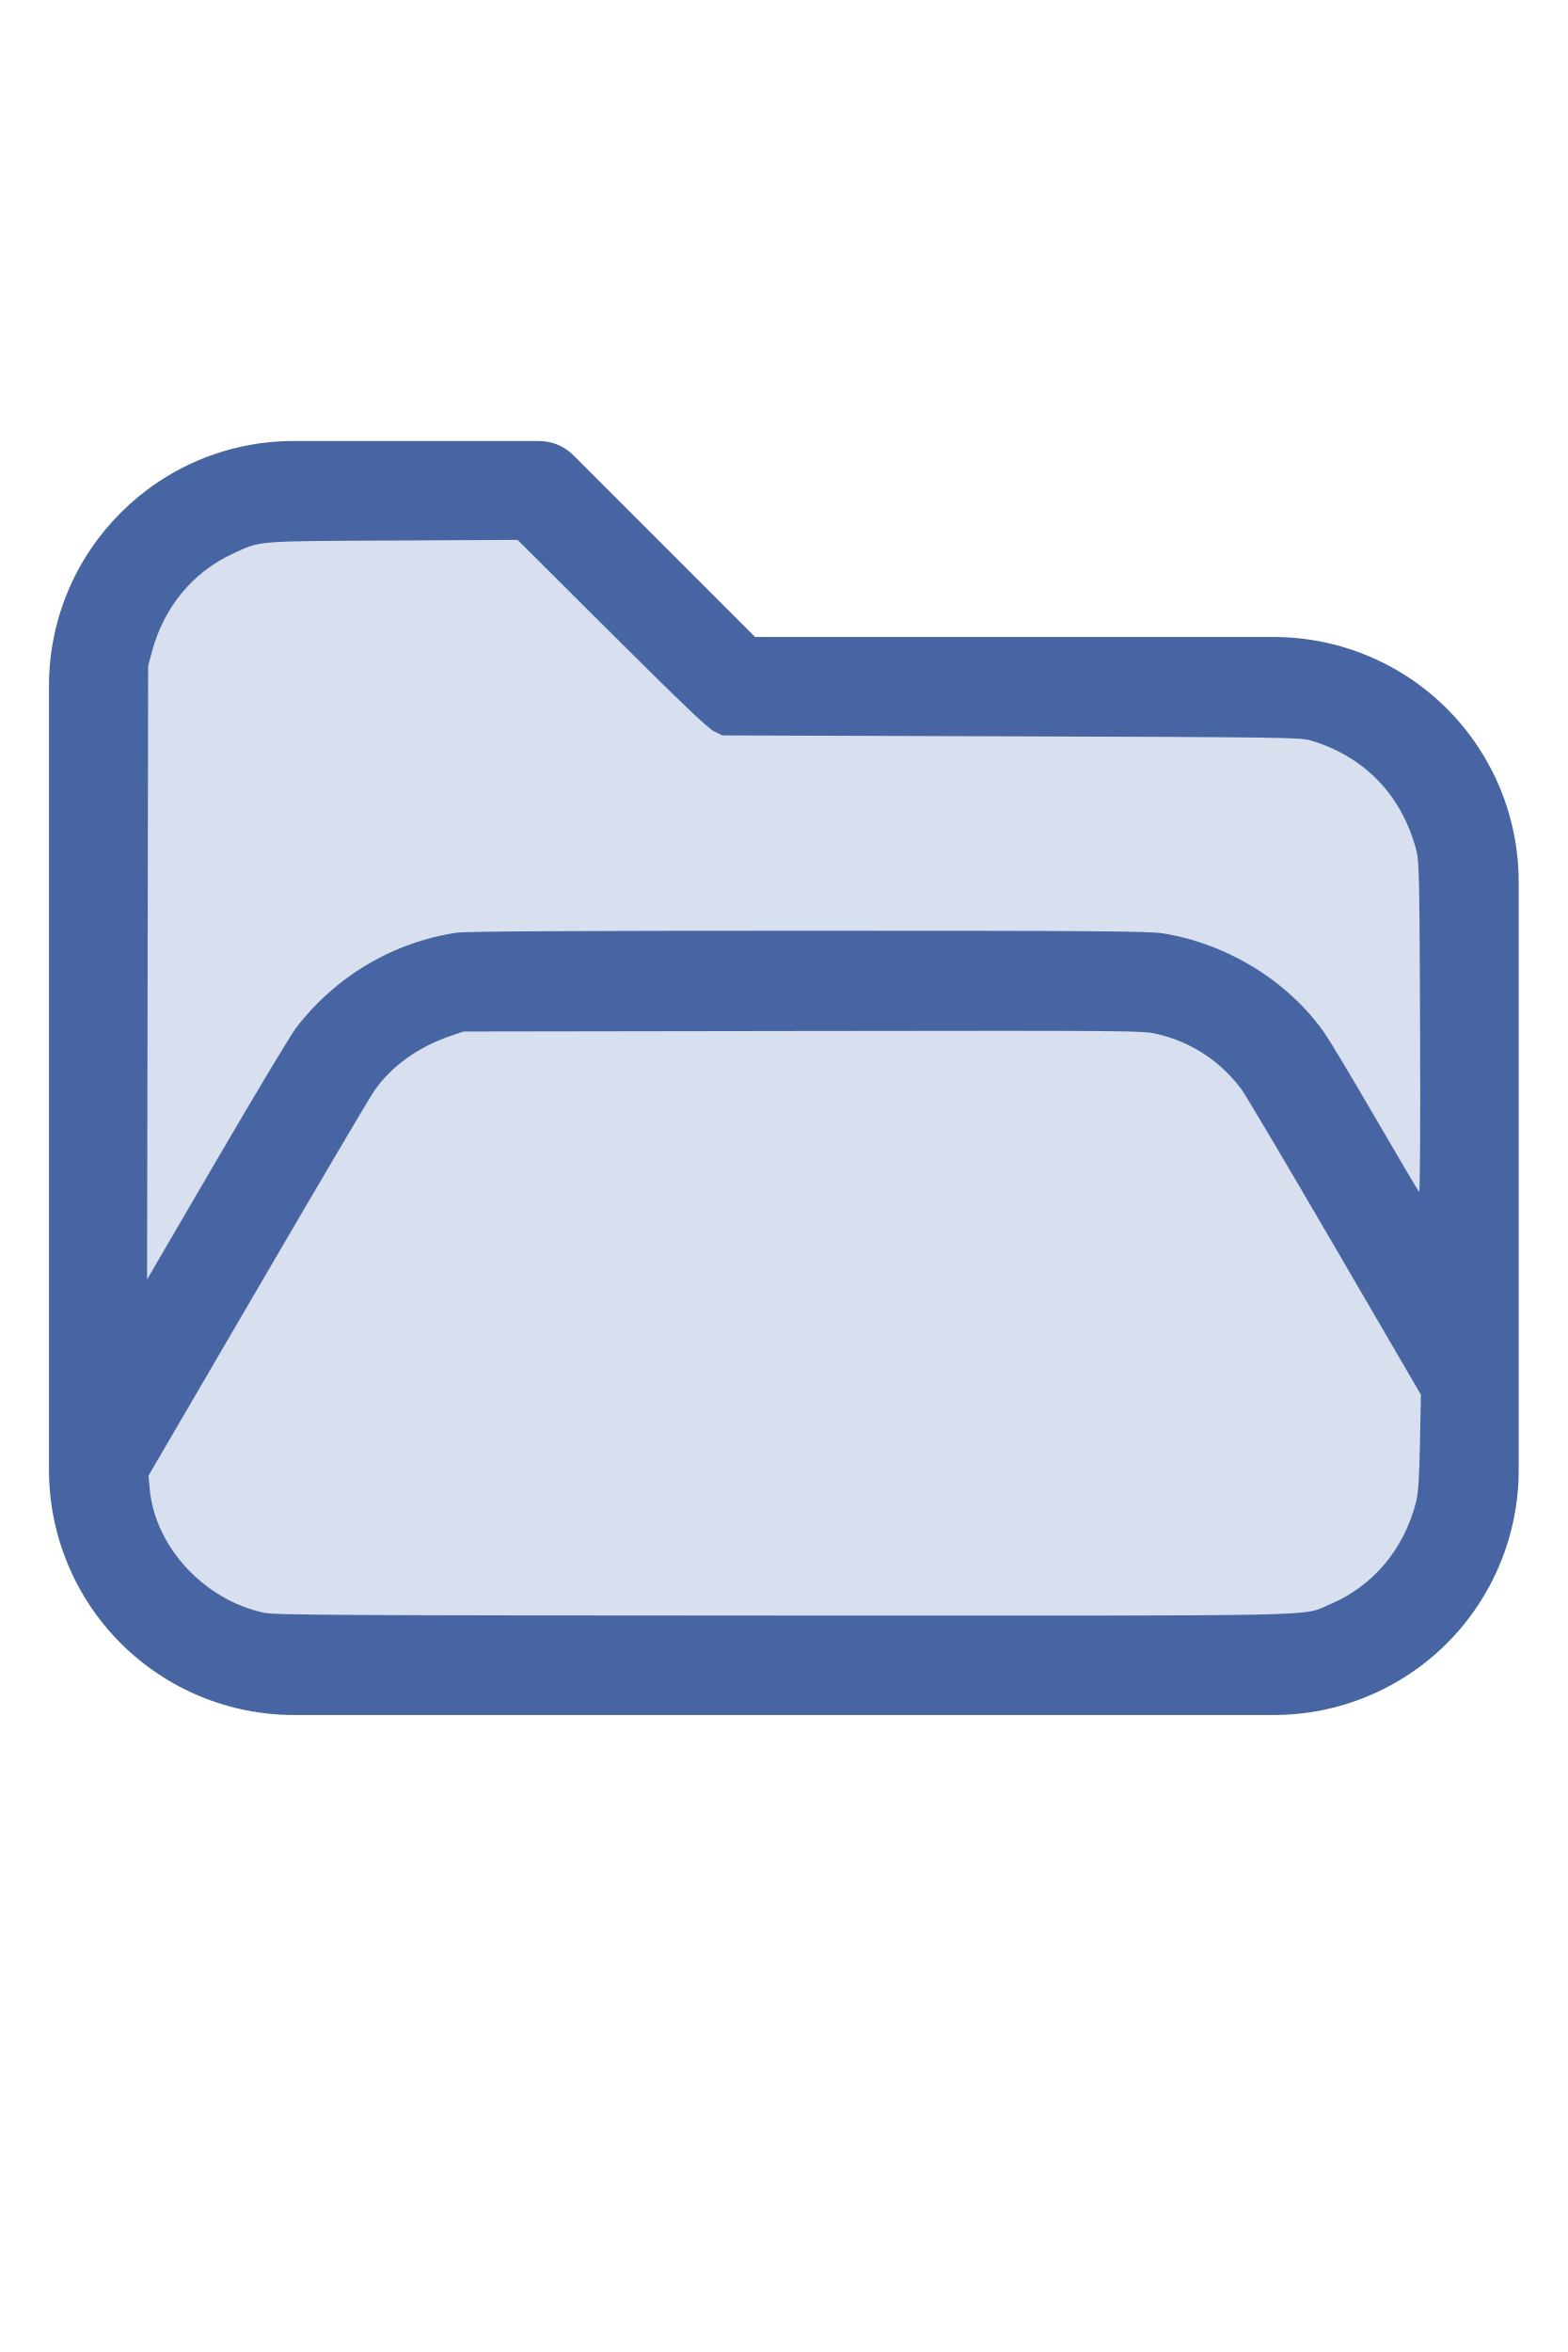
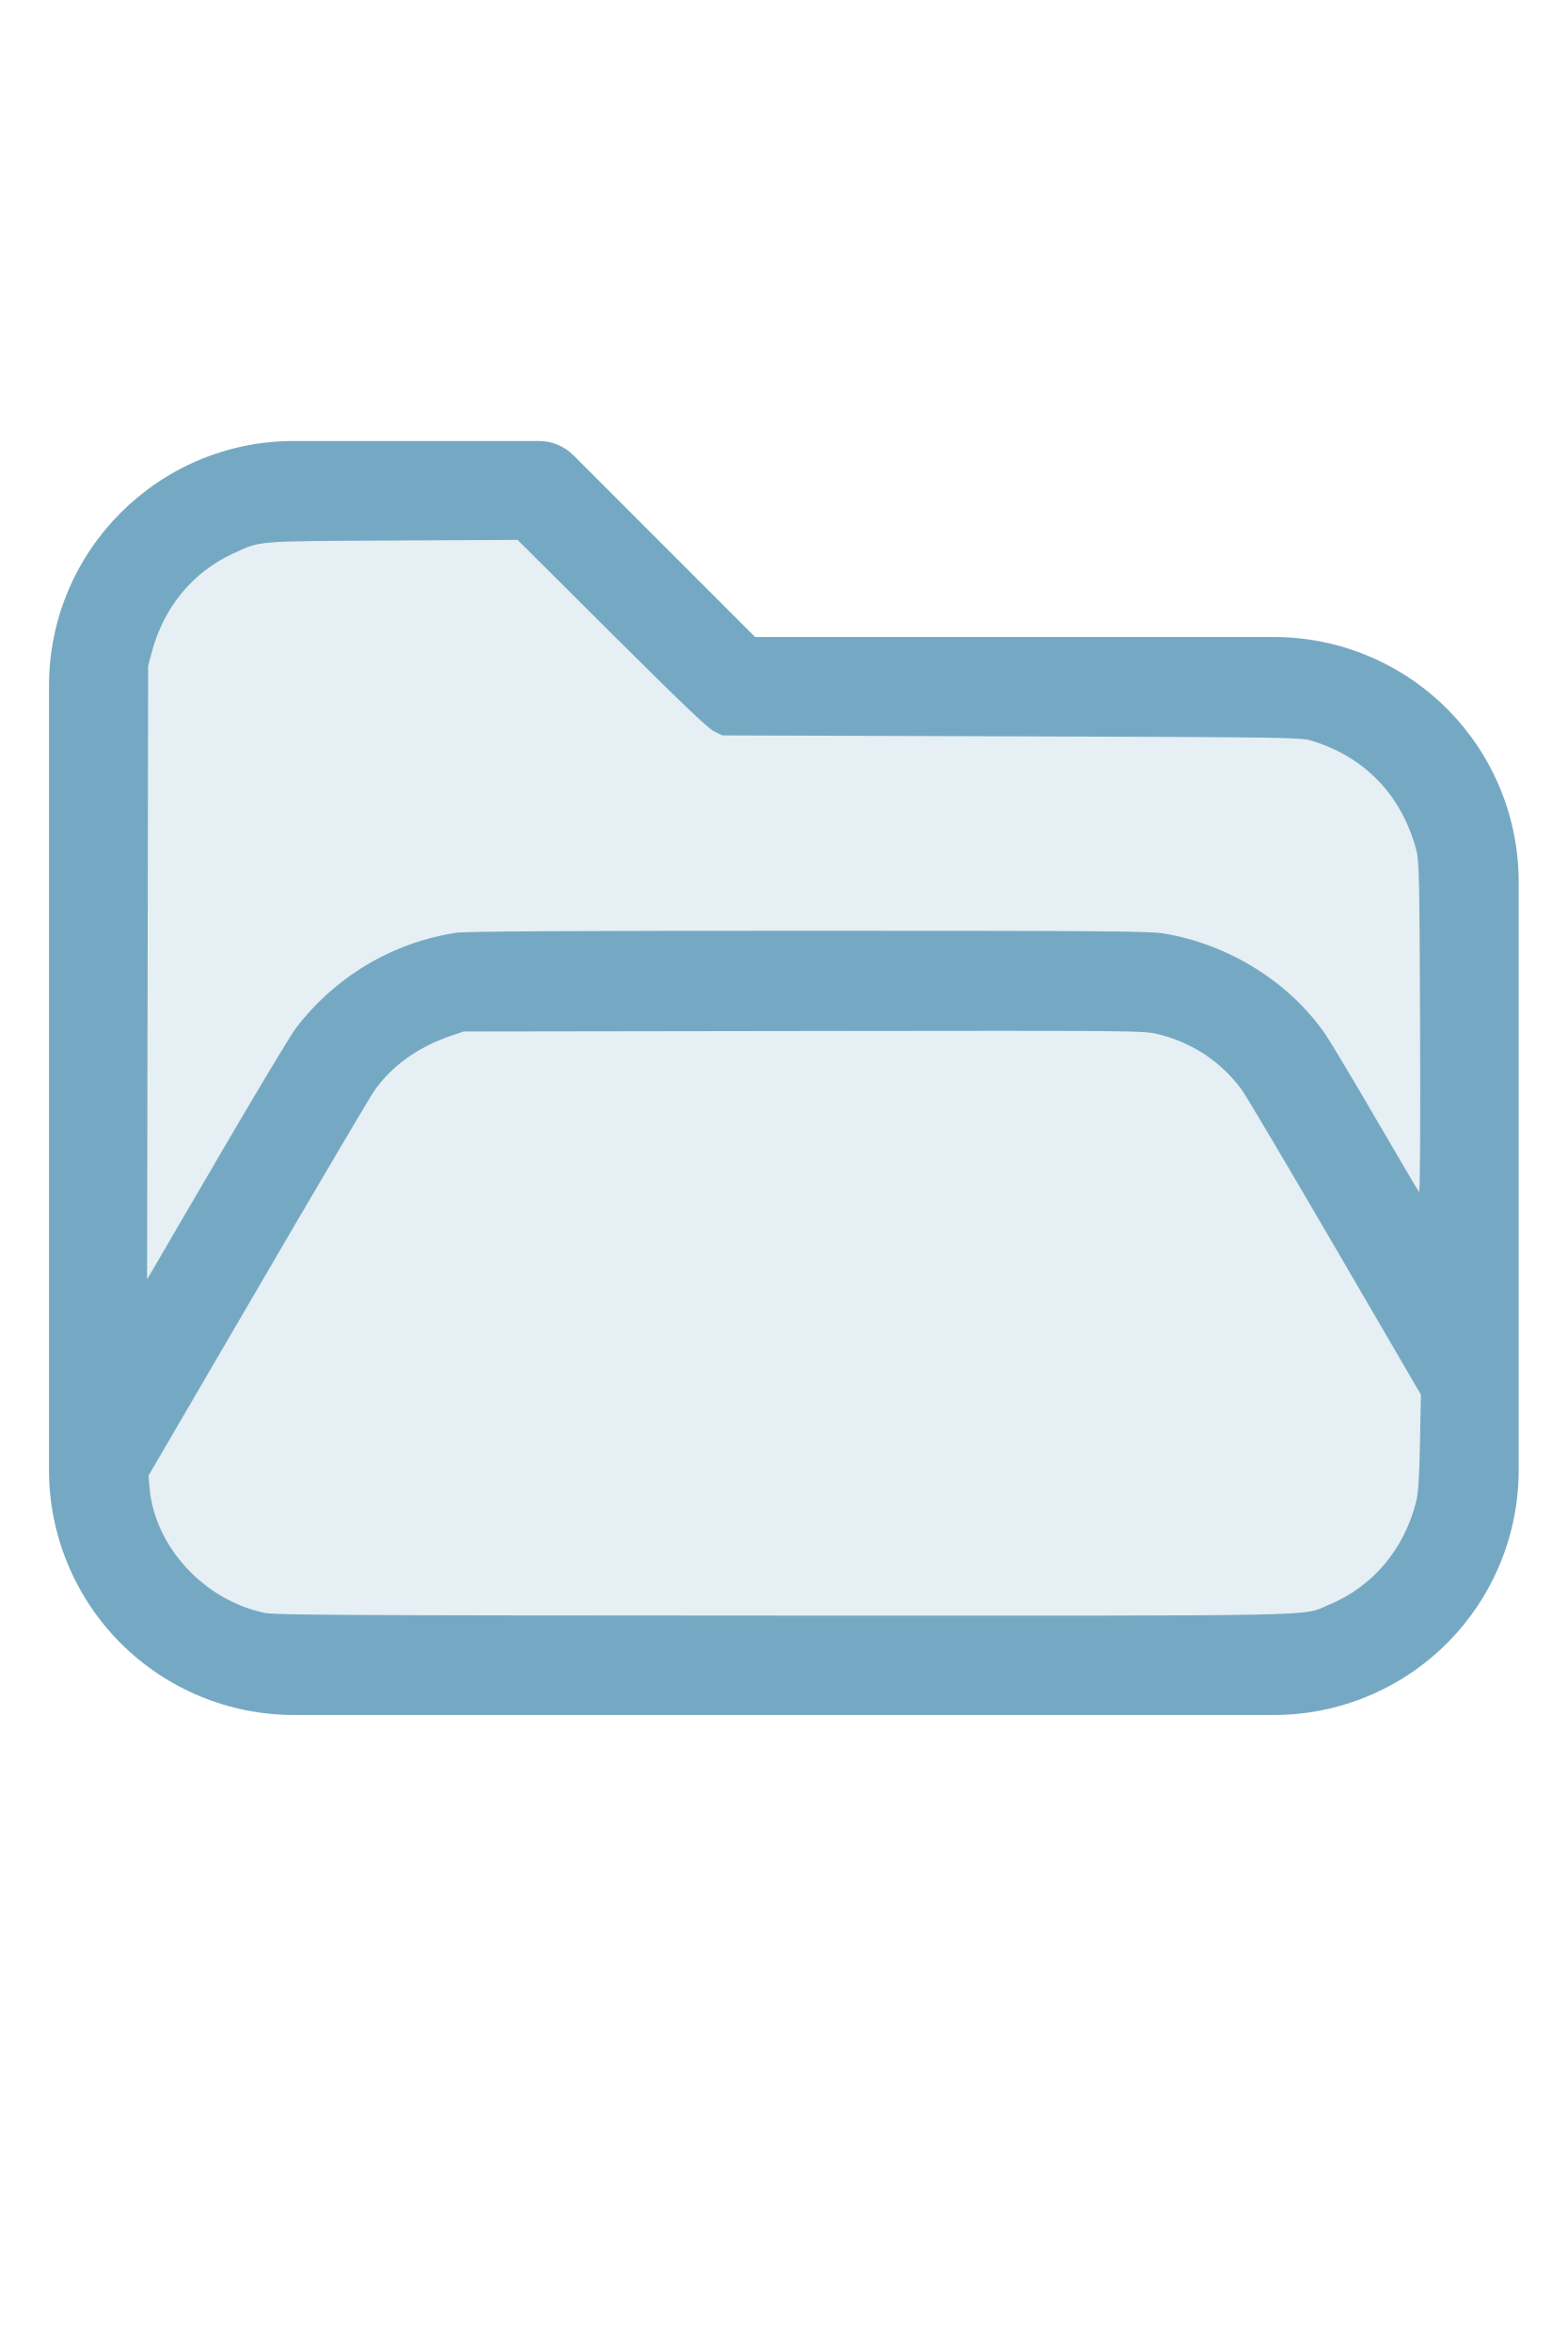
<svg xmlns="http://www.w3.org/2000/svg" version="1.1" width="16" height="24" viewBox="0 0 32 32" xml:space="preserve">
-   <g style="fill:#4665A2;">
+   <g style="fill:#75A9C3;">
    <path d="M1,5.998l0,16.002c-0,1.326 0.527,2.598 1.464,3.536c0.938,0.937 2.21,1.464 3.536,1.464c5.322,0 14.678,-0 20,0c1.326,0 2.598,-0.527 3.536,-1.464c0.937,-0.938 1.464,-2.21 1.464,-3.536c0,-3.486 0,-8.514 0,-12c0,-1.326 -0.527,-2.598 -1.464,-3.536c-0.938,-0.937 -2.21,-1.464 -3.536,-1.464c-0,0 -10.586,0 -10.586,0c0,-0 -3.707,-3.707 -3.707,-3.707c-0.187,-0.188 -0.442,-0.293 -0.707,-0.293l-5.002,0c-2.76,0 -4.998,2.238 -4.998,4.998Zm28,14.415l-3.456,-5.925c-0.538,-0.921 -1.524,-1.488 -2.591,-1.488c-0,0 -12.905,0 -12.906,0c-1.067,0 -2.053,0.567 -2.591,1.488l-4.453,7.635c0.03,0.751 0.342,1.465 0.876,1.998c0.562,0.563 1.325,0.879 2.121,0.879l20,0c0.796,0 1.559,-0.316 2.121,-0.879c0.563,-0.562 0.879,-1.325 0.879,-2.121l0,-1.587Zm0,-3.969l0,-6.444c0,-0.796 -0.316,-1.559 -0.879,-2.121c-0.562,-0.563 -1.325,-0.879 -2.121,-0.879c-7.738,0 -11,0 -11,0c-0.265,0 -0.52,-0.105 -0.707,-0.293c-0,0 -3.707,-3.707 -3.707,-3.707c-0,0 -4.588,0 -4.588,0c-1.656,0 -2.998,1.342 -2.998,2.998l0,12.16l2.729,-4.677c0.896,-1.536 2.54,-2.481 4.318,-2.481c3.354,0 9.552,0 12.906,0c1.778,0 3.422,0.945 4.318,2.481l1.729,2.963Z" id="path2" />
  </g>
-   <g style="fill:#D8DFEE;stroke-width:0;">
+   <g style="fill:#E6EFF4;stroke-width:0;">
    <path d="M 5.388,24.913 C 4.16,24.651 3.157,23.559 3.054,22.371 L 3.031,22.116 5.261,18.294 C 6.487,16.191 7.56,14.373 7.645,14.253 8.004,13.746 8.542,13.363 9.21,13.137 l 0.255,-0.086 6.929,-0.01 c 6.805,-0.009 6.935,-0.008 7.234,0.063 0.696,0.165 1.29,0.557 1.715,1.13 0.082,0.11 0.939,1.557 1.905,3.215 l 1.756,3.014 -0.019,0.972 c -0.014,0.725 -0.034,1.032 -0.078,1.209 -0.243,0.971 -0.887,1.735 -1.772,2.103 -0.588,0.244 0.247,0.227 -11.162,0.224 -9.028,-0.003 -10.364,-0.01 -10.586,-0.057 z" id="path199" />
    <path d="M 3.013,11.85 3.024,5.588 3.102,5.297 C 3.348,4.386 3.936,3.676 4.757,3.297 5.329,3.033 5.181,3.045 8.013,3.031 l 2.552,-0.013 1.919,1.911 c 1.404,1.398 1.964,1.933 2.089,1.995 l 0.171,0.084 5.898,0.019 c 5.553,0.018 5.91,0.023 6.116,0.085 1.102,0.332 1.857,1.118 2.154,2.244 0.056,0.214 0.064,0.564 0.075,3.622 0.008,2.032 -5.42e-4,3.371 -0.02,3.349 -0.018,-0.02 -0.414,-0.691 -0.88,-1.492 -0.466,-0.801 -0.931,-1.578 -1.033,-1.727 -0.736,-1.069 -1.984,-1.844 -3.316,-2.06 -0.28,-0.045 -1.345,-0.053 -7.239,-0.053 -4.714,-1.09e-4 -6.993,0.012 -7.172,0.039 -1.3,0.193 -2.477,0.89 -3.284,1.944 -0.108,0.141 -0.836,1.353 -1.618,2.695 L 3.002,18.111 Z" id="path201" />
  </g>
</svg>
